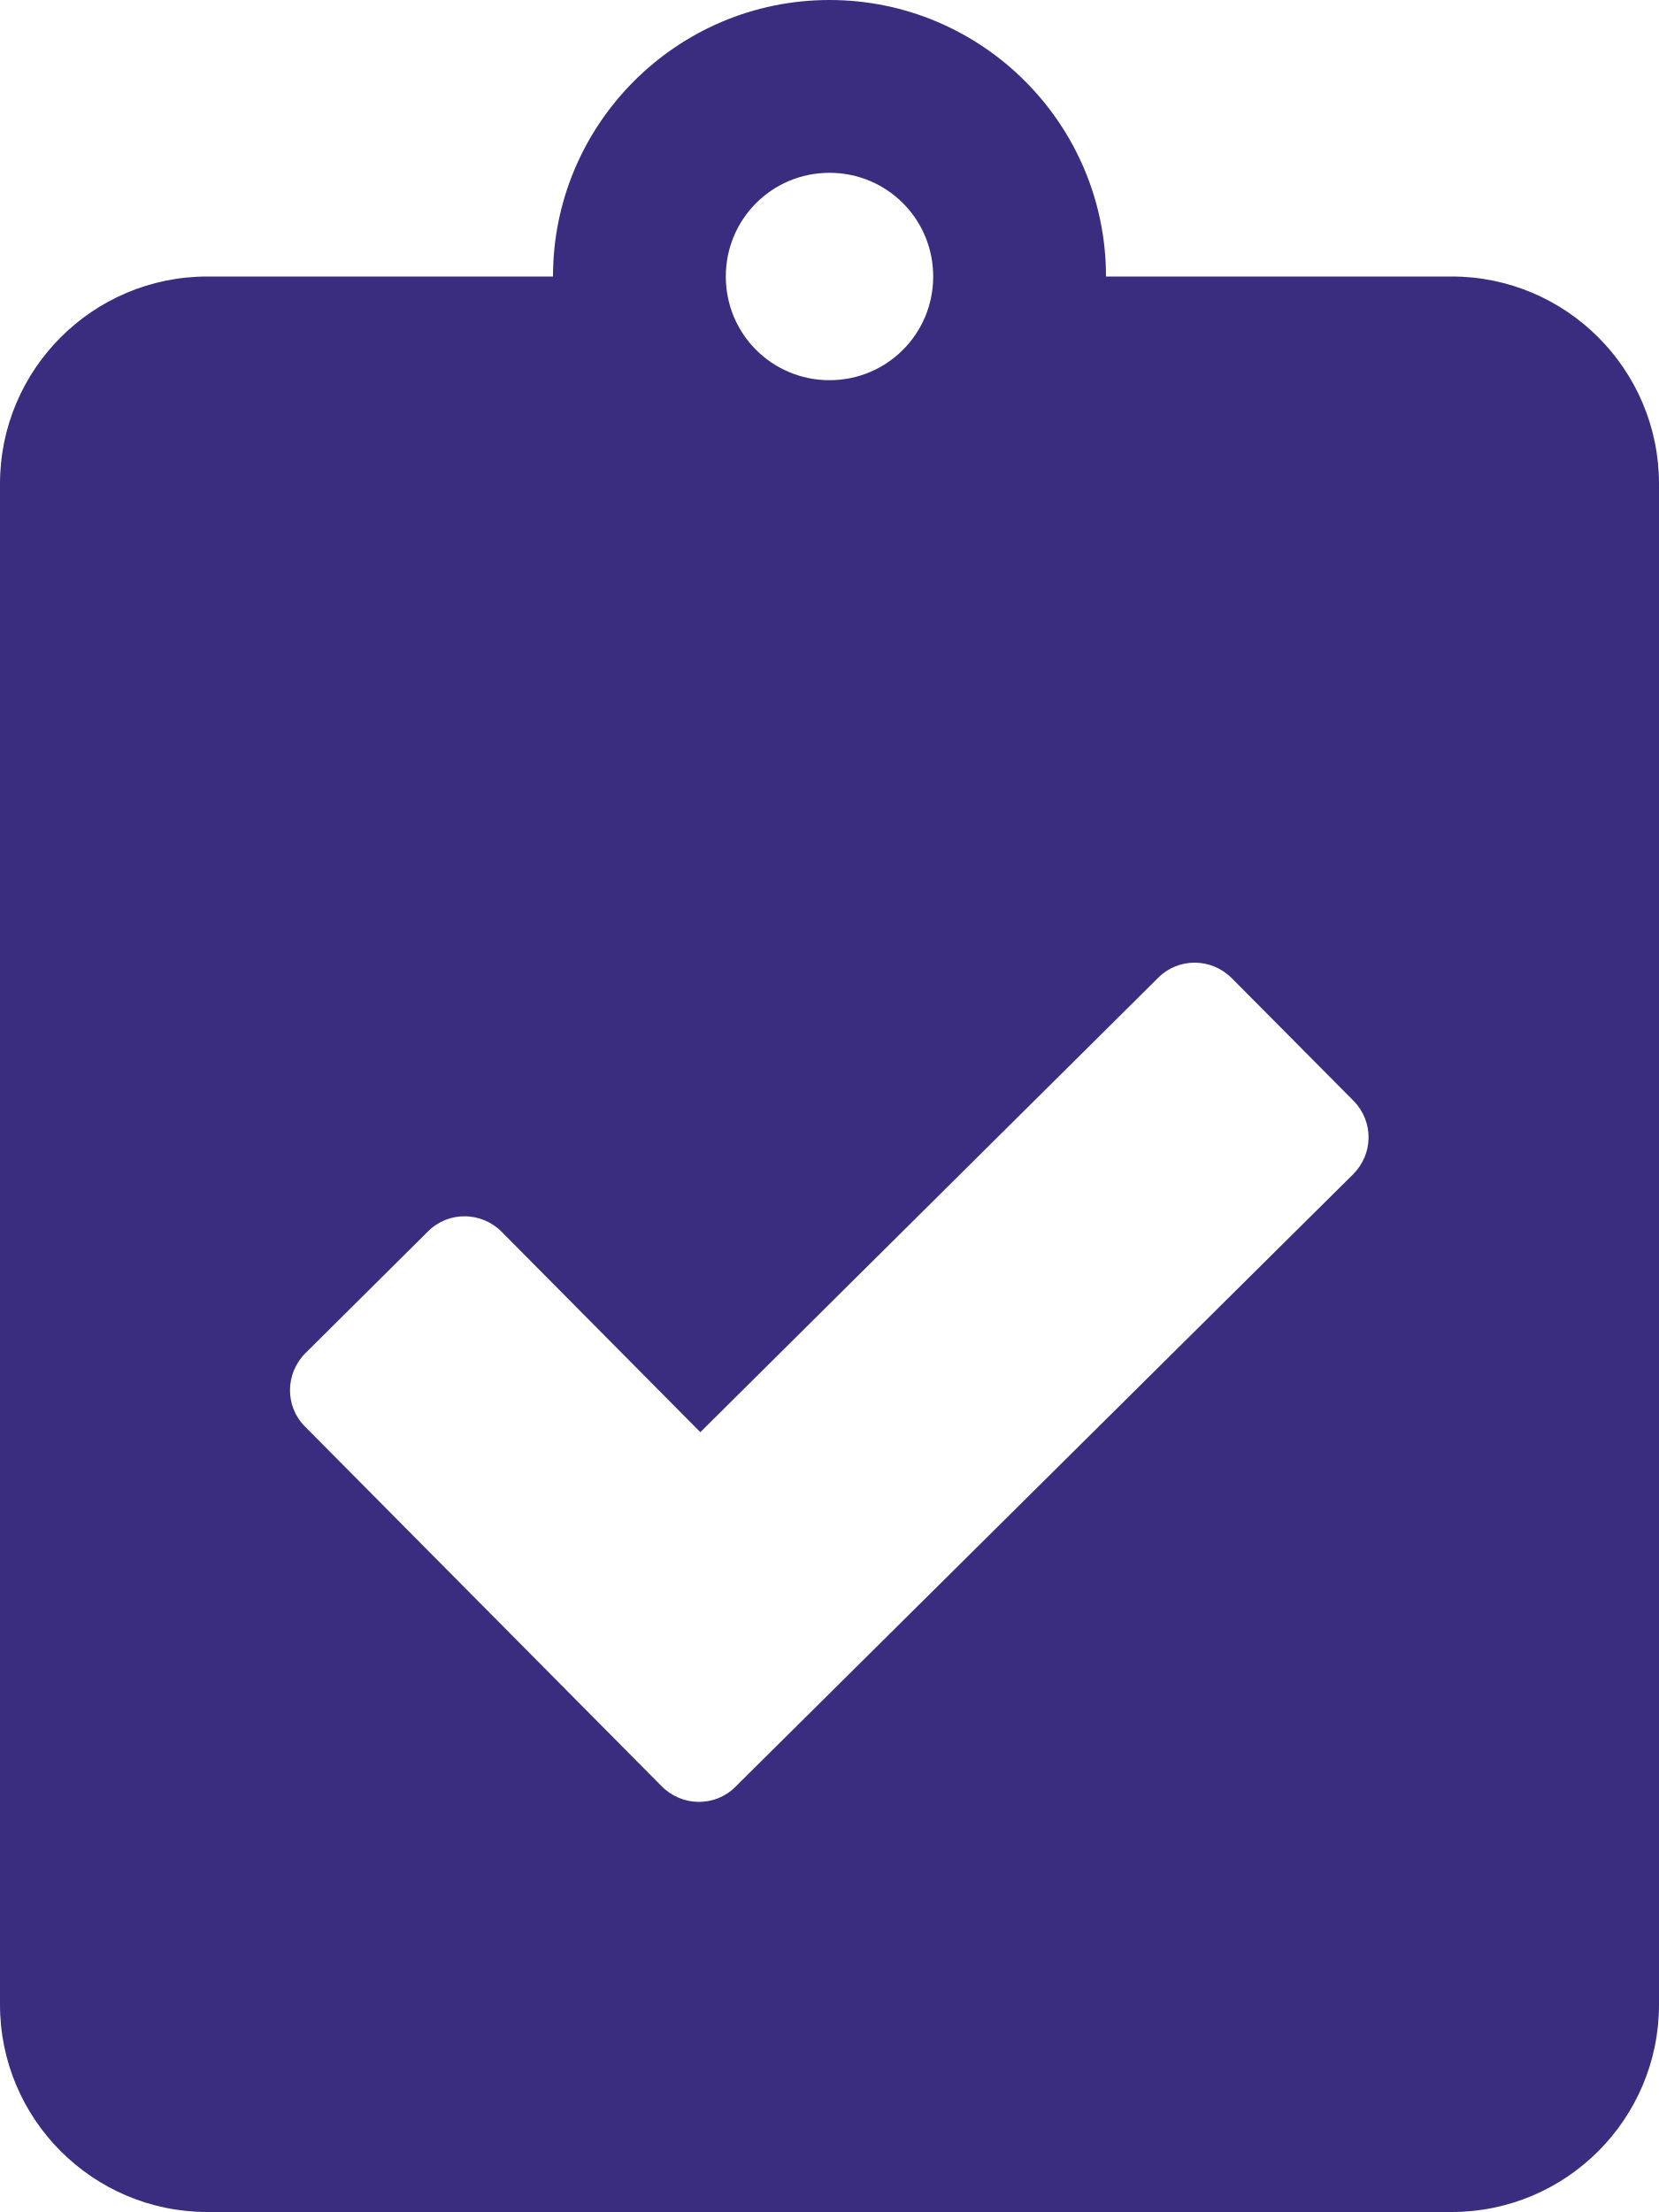
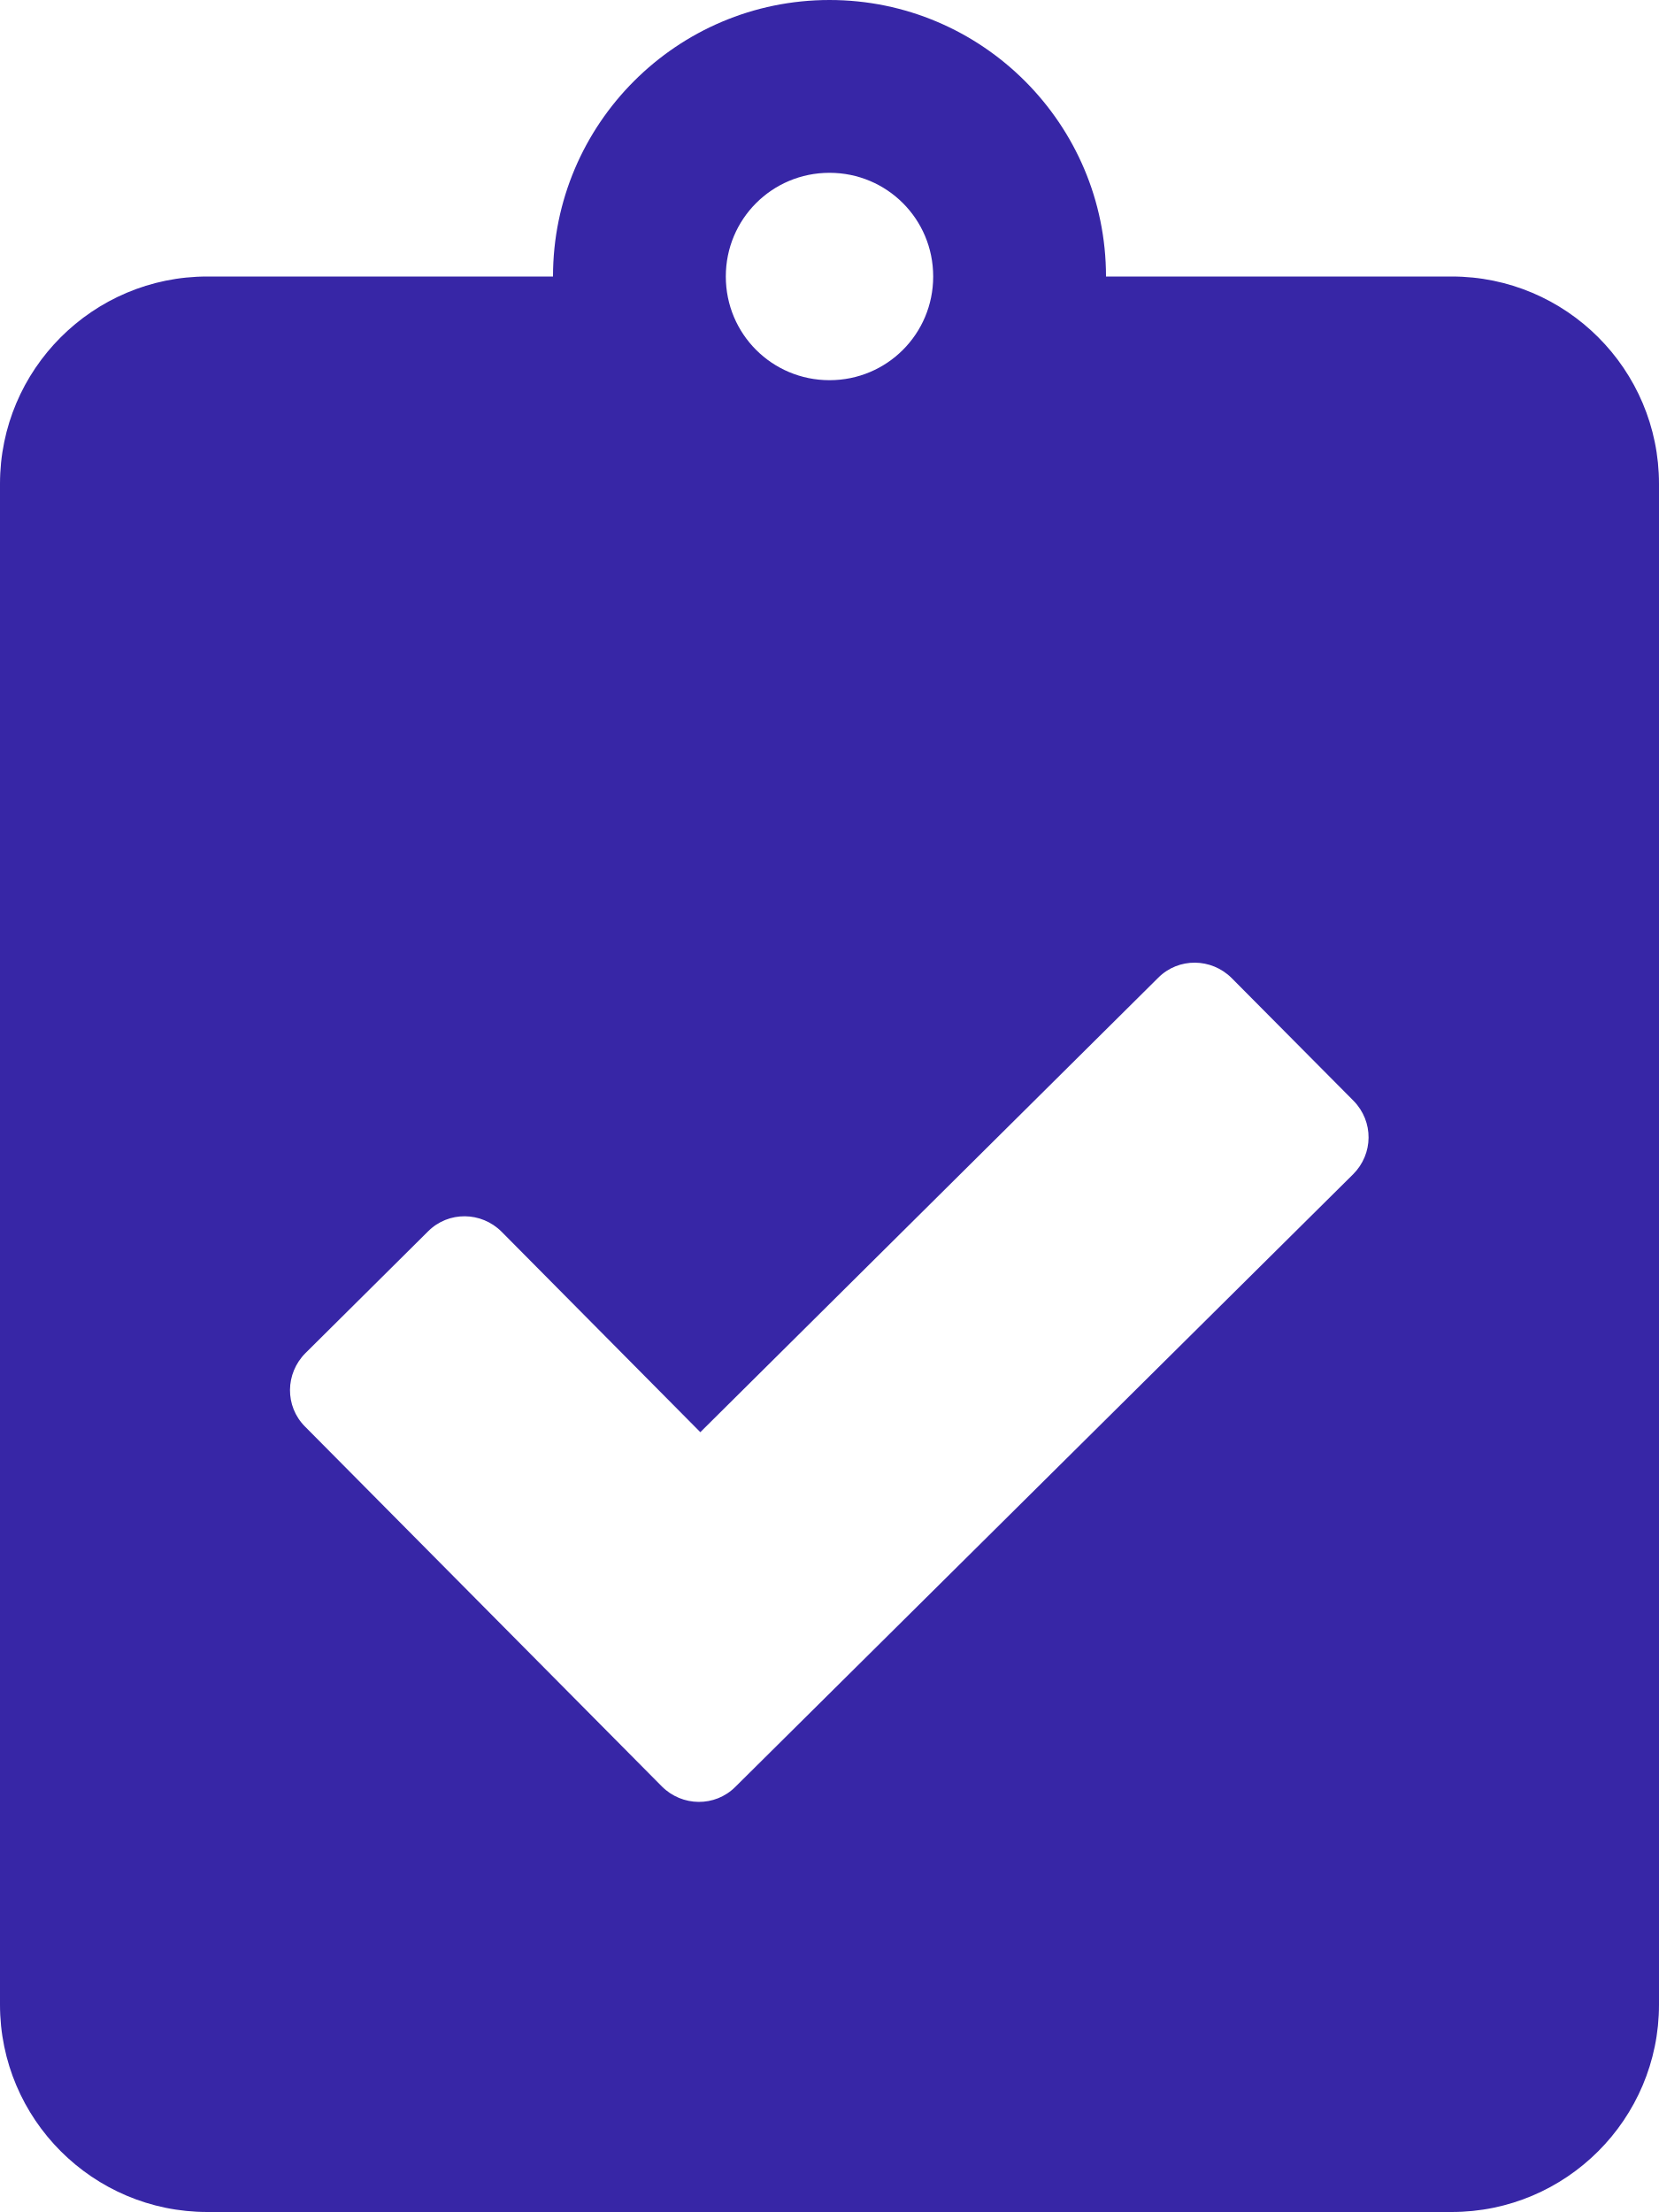
<svg xmlns="http://www.w3.org/2000/svg" viewBox="0 0 384 512">
-   <path d="M336 64h-80c0-35.3-28.7-64-64-64s-64 28.7-64 64H48C21.5 64 0 85.5 0 112v352c0 26.5 21.5 48 48 48h288c26.5 0 48-21.5 48-48V112c0-26.5-21.5-48-48-48zM192 40c13.3 0 24 10.7 24 24s-10.7 24-24 24-24-10.7-24-24 10.7-24 24-24zm121.2 231.8l-143 141.8c-4.7 4.7-12.3 4.6-17-.1l-82.6-83.3c-4.7-4.7-4.6-12.3.1-17L99.1 285c4.7-4.7 12.3-4.6 17 .1l46 46.4 106-105.2c4.7-4.7 12.3-4.6 17 .1l28.2 28.4c4.7 4.8 4.6 12.3-.1 17z" fill="#3a2d80" />
+   <path d="M336 64h-80c0-35.3-28.7-64-64-64s-64 28.7-64 64H48C21.5 64 0 85.5 0 112v352c0 26.5 21.5 48 48 48h288c26.5 0 48-21.5 48-48V112c0-26.5-21.5-48-48-48zM192 40c13.3 0 24 10.7 24 24s-10.7 24-24 24-24-10.7-24-24 10.7-24 24-24zm121.2 231.8l-143 141.8c-4.7 4.7-12.3 4.6-17-.1l-82.6-83.3c-4.7-4.7-4.6-12.3.1-17L99.1 285c4.7-4.7 12.3-4.6 17 .1l46 46.4 106-105.2c4.7-4.7 12.3-4.6 17 .1l28.2 28.4c4.7 4.8 4.6 12.3-.1 17z" fill="#3726a6" />
</svg>
